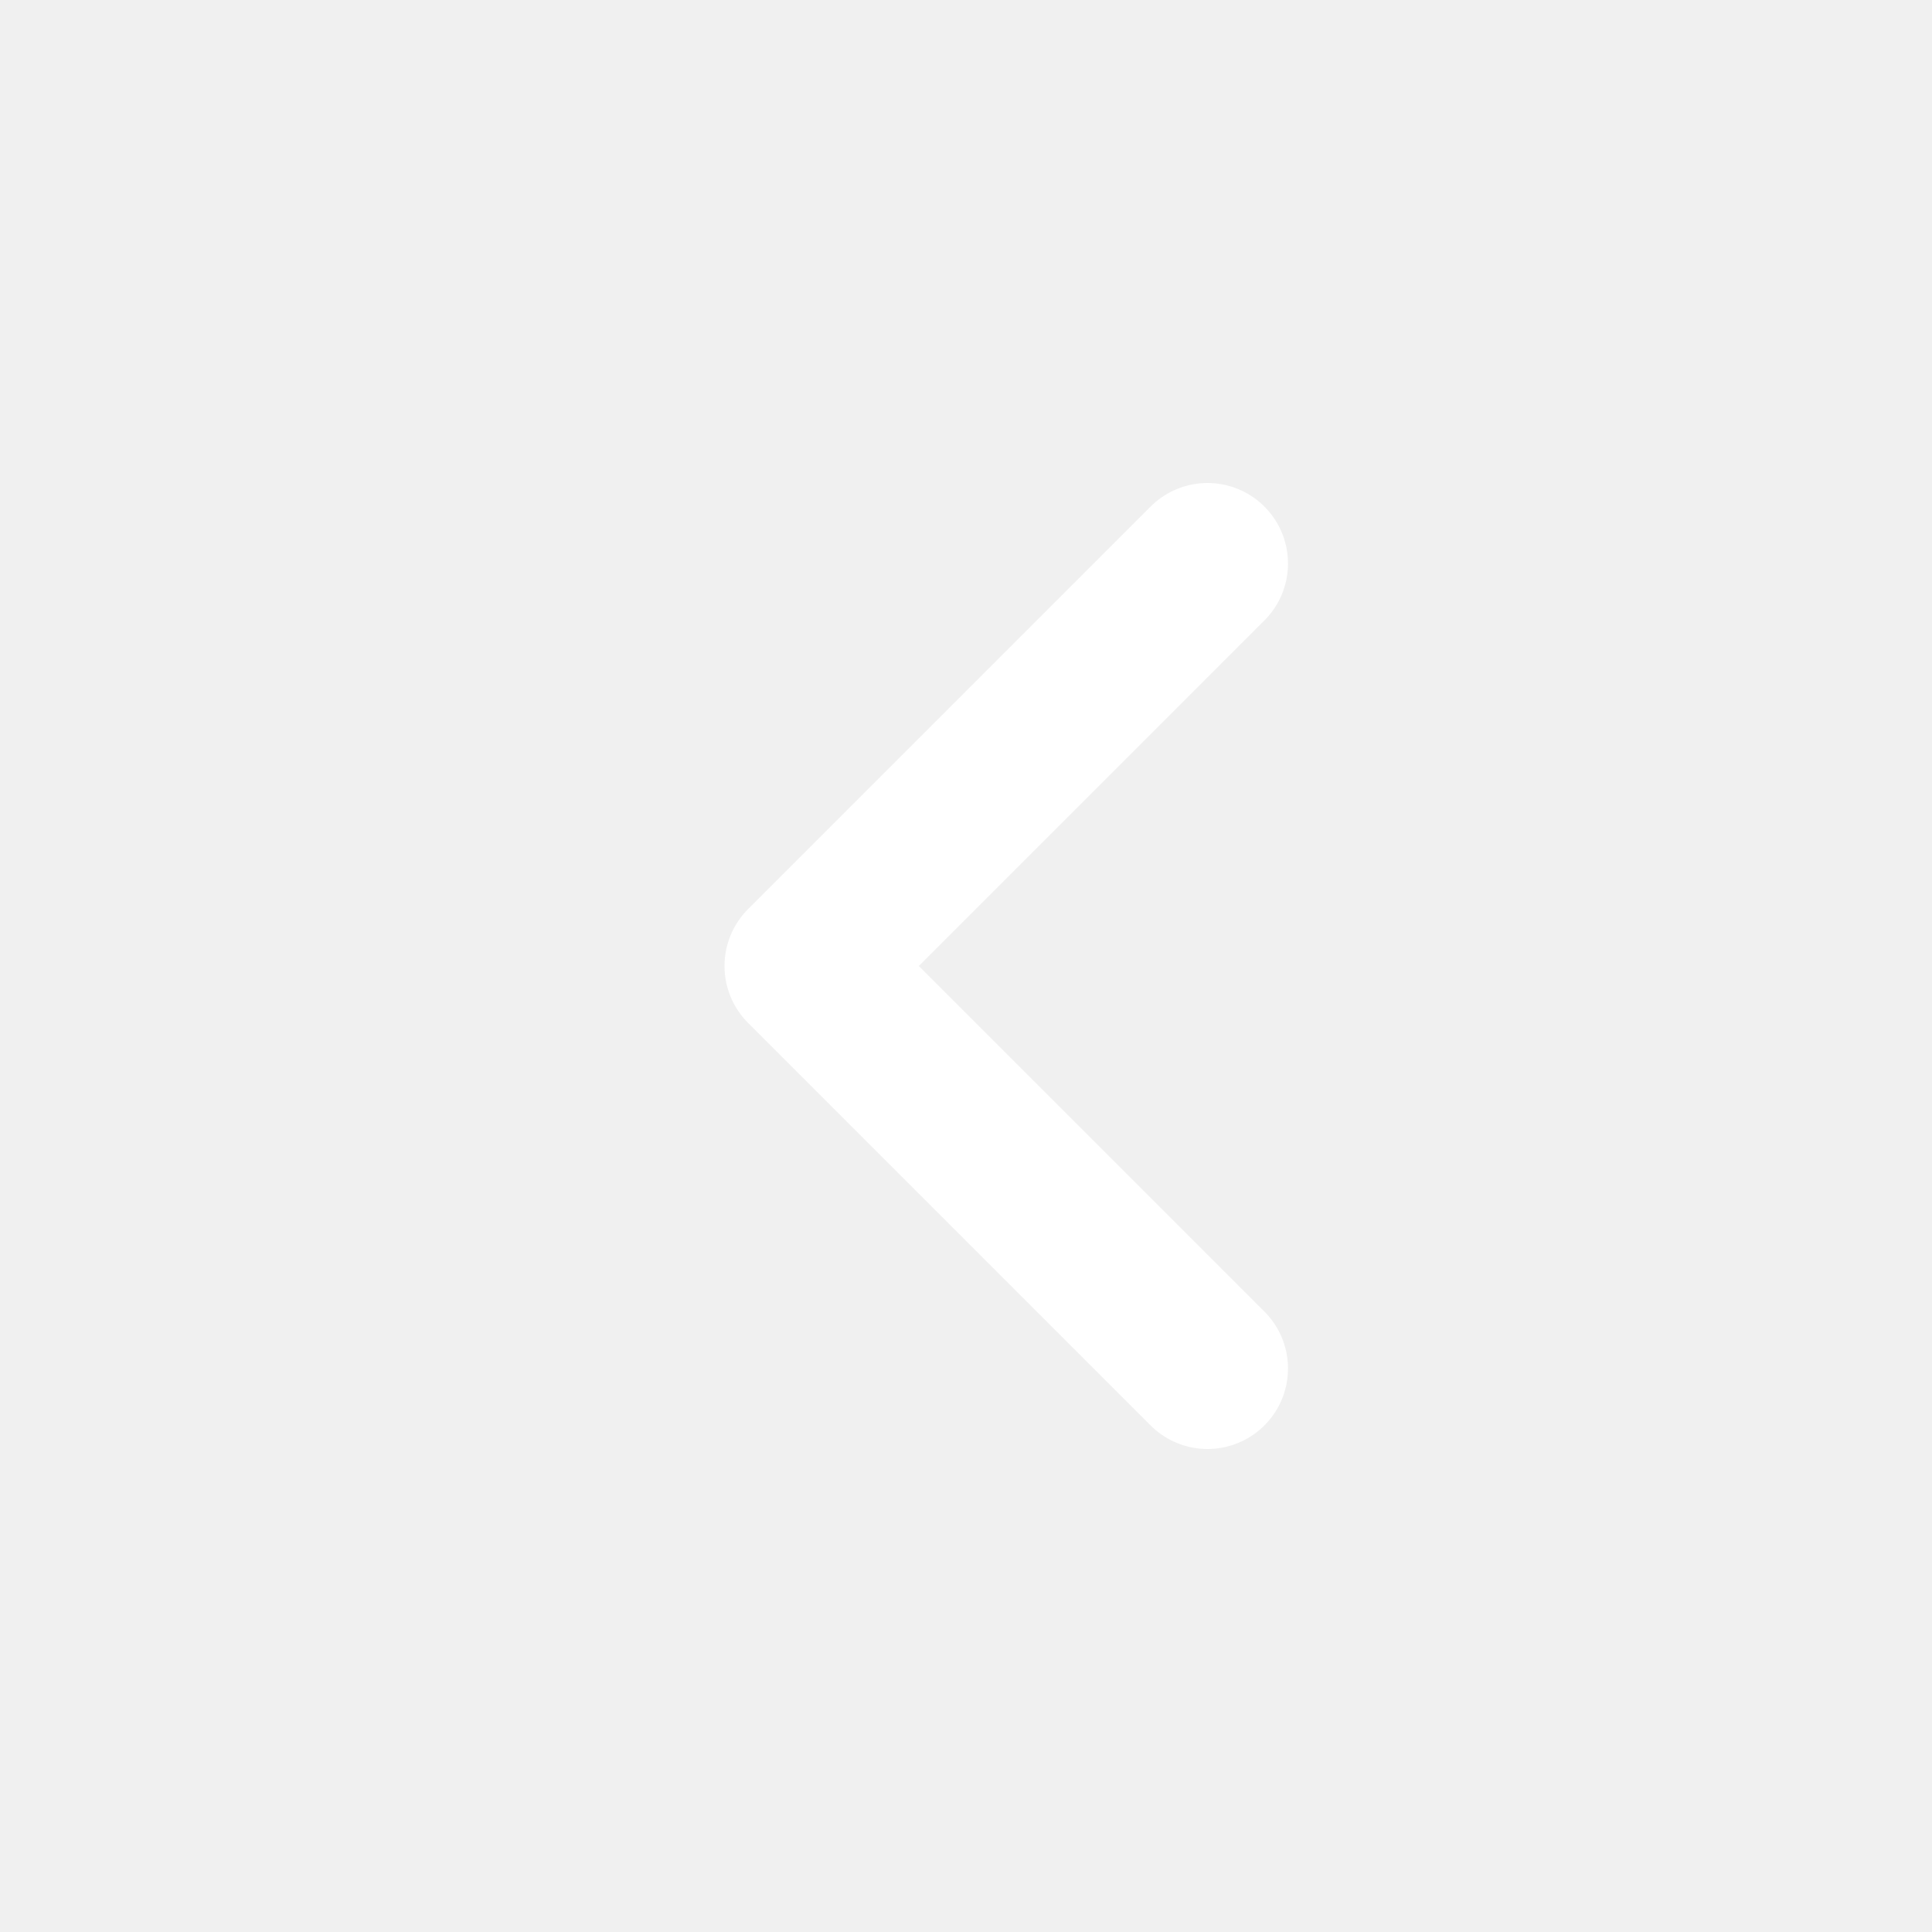
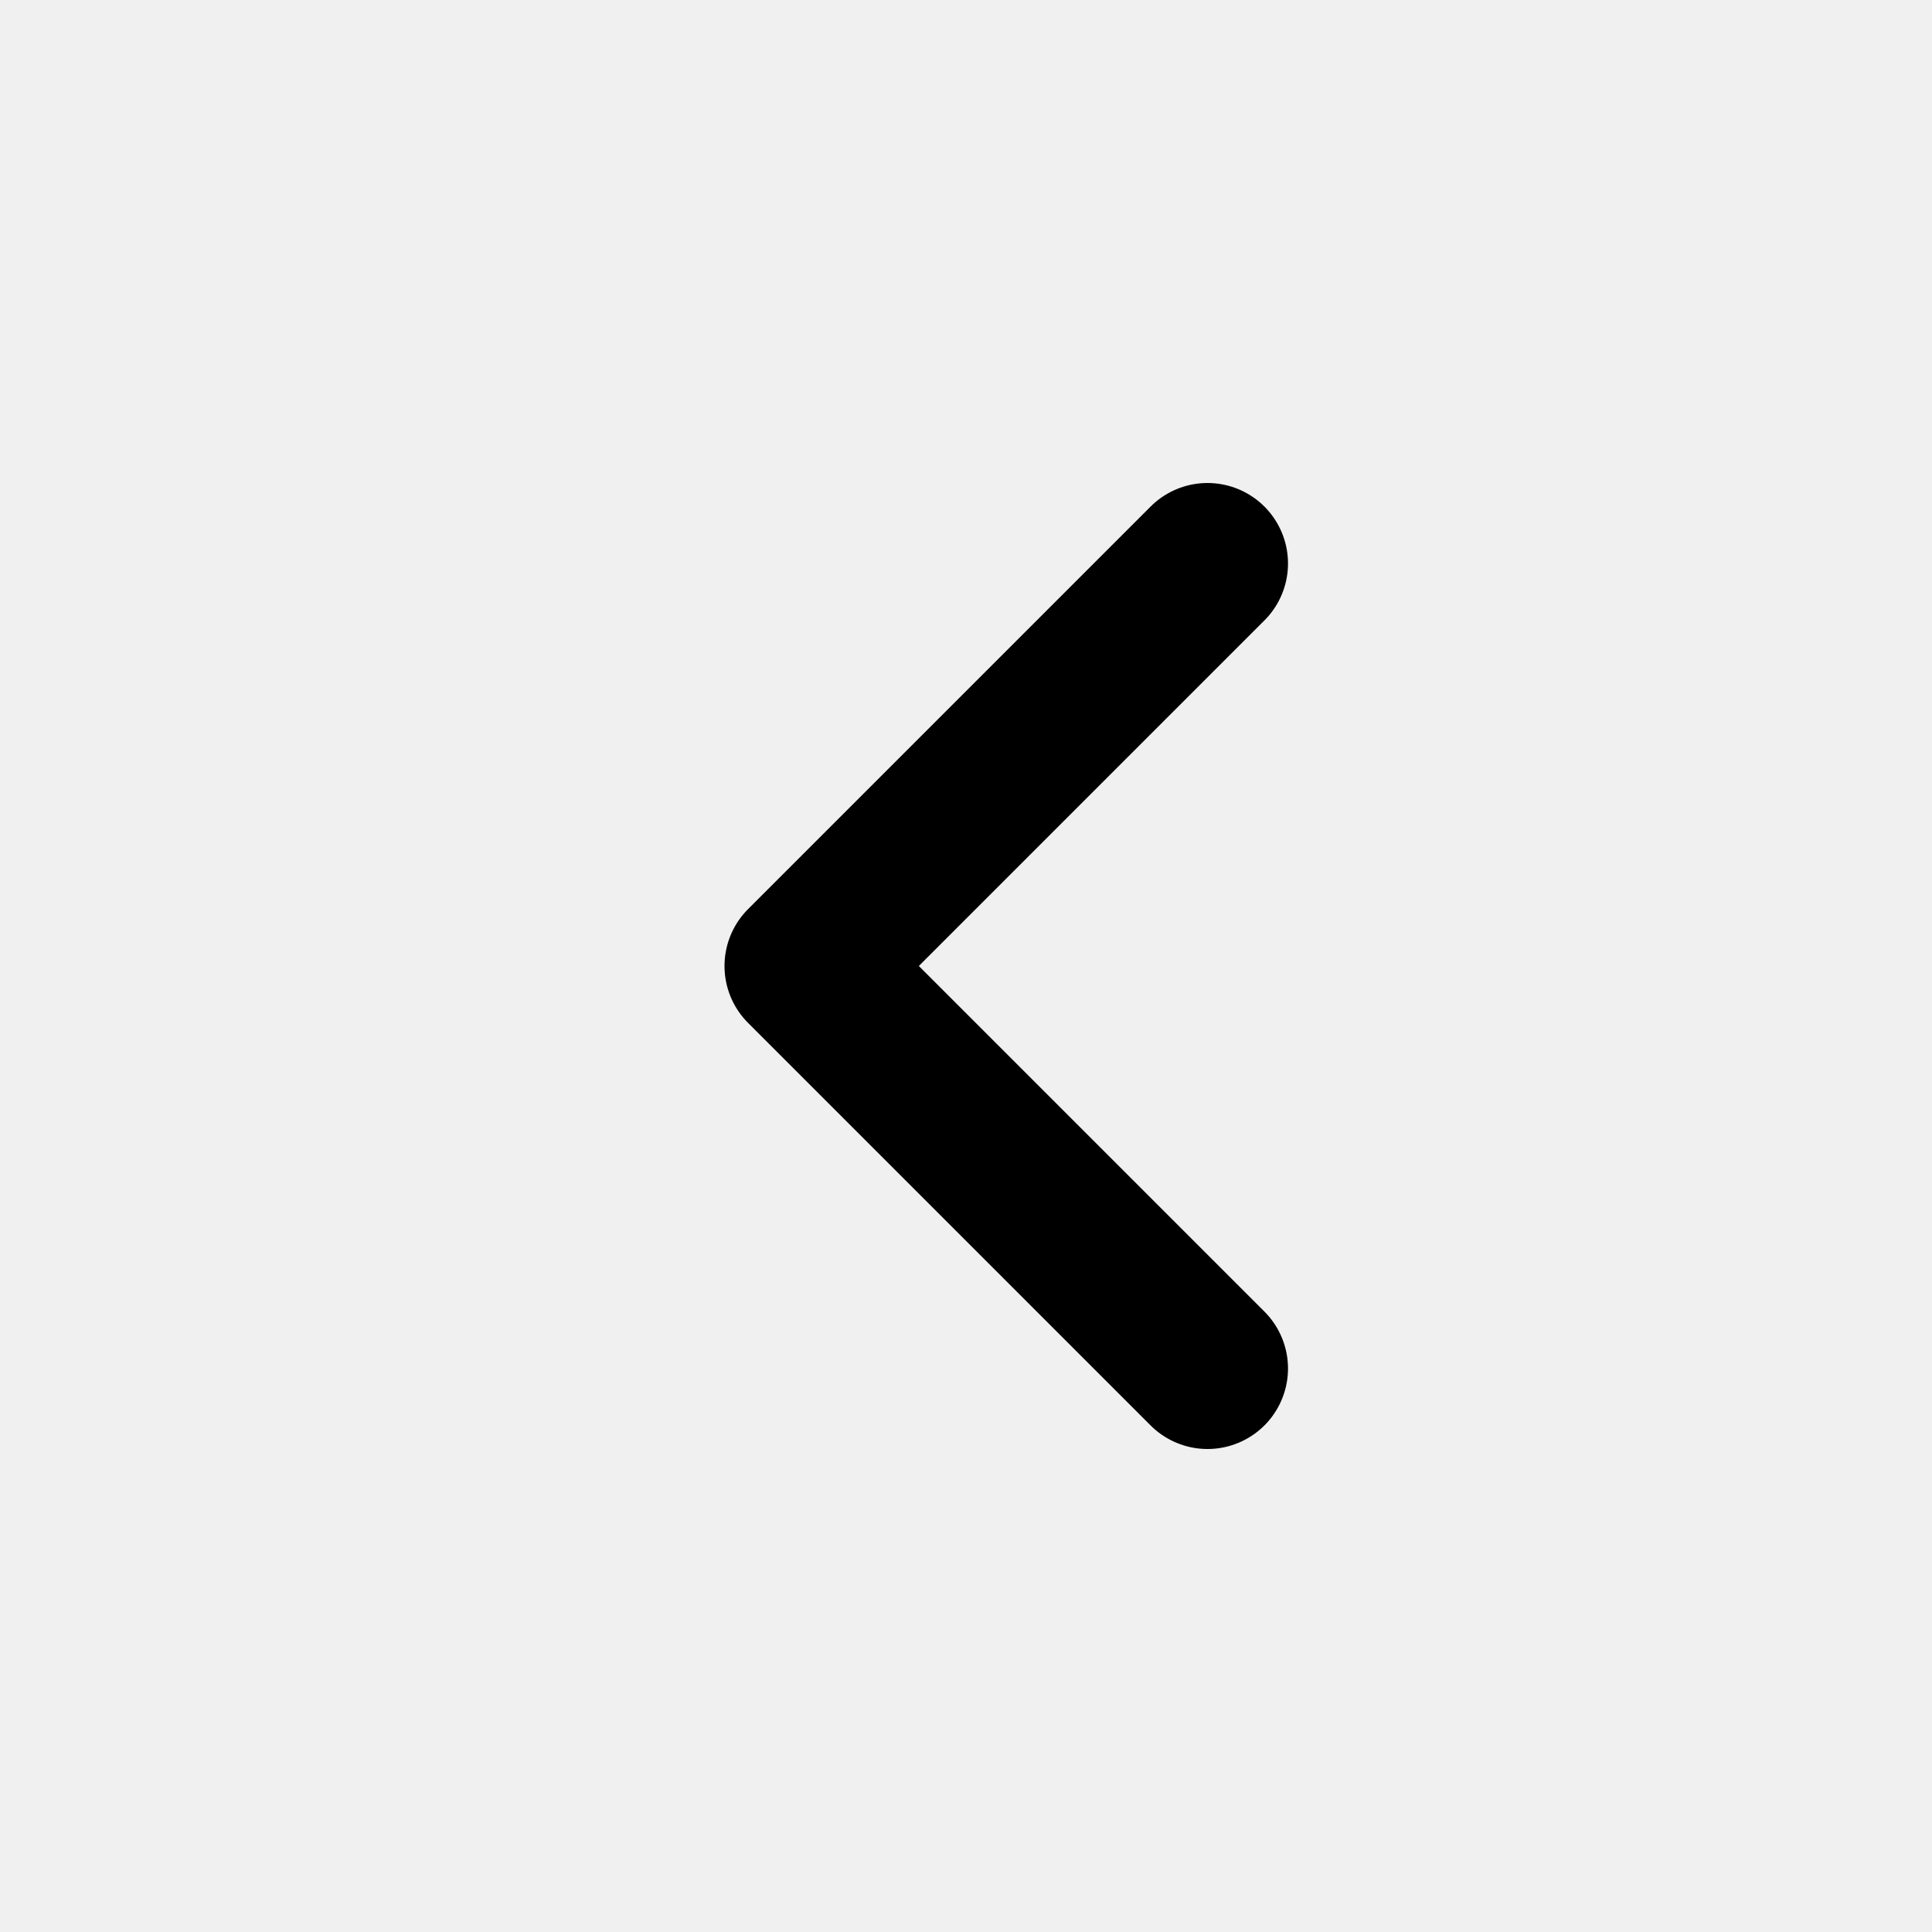
<svg xmlns="http://www.w3.org/2000/svg" width="24" height="24" viewBox="0 0 24 24" fill="none">
-   <path d="M15 17L10 12L15 7" stroke="white" stroke-width="2" stroke-linecap="round" stroke-linejoin="round" />
+   <path d="M15 17L10 12L15 7" stroke="currentColor" stroke-width="2" stroke-linecap="round" stroke-linejoin="round" />
</svg>
